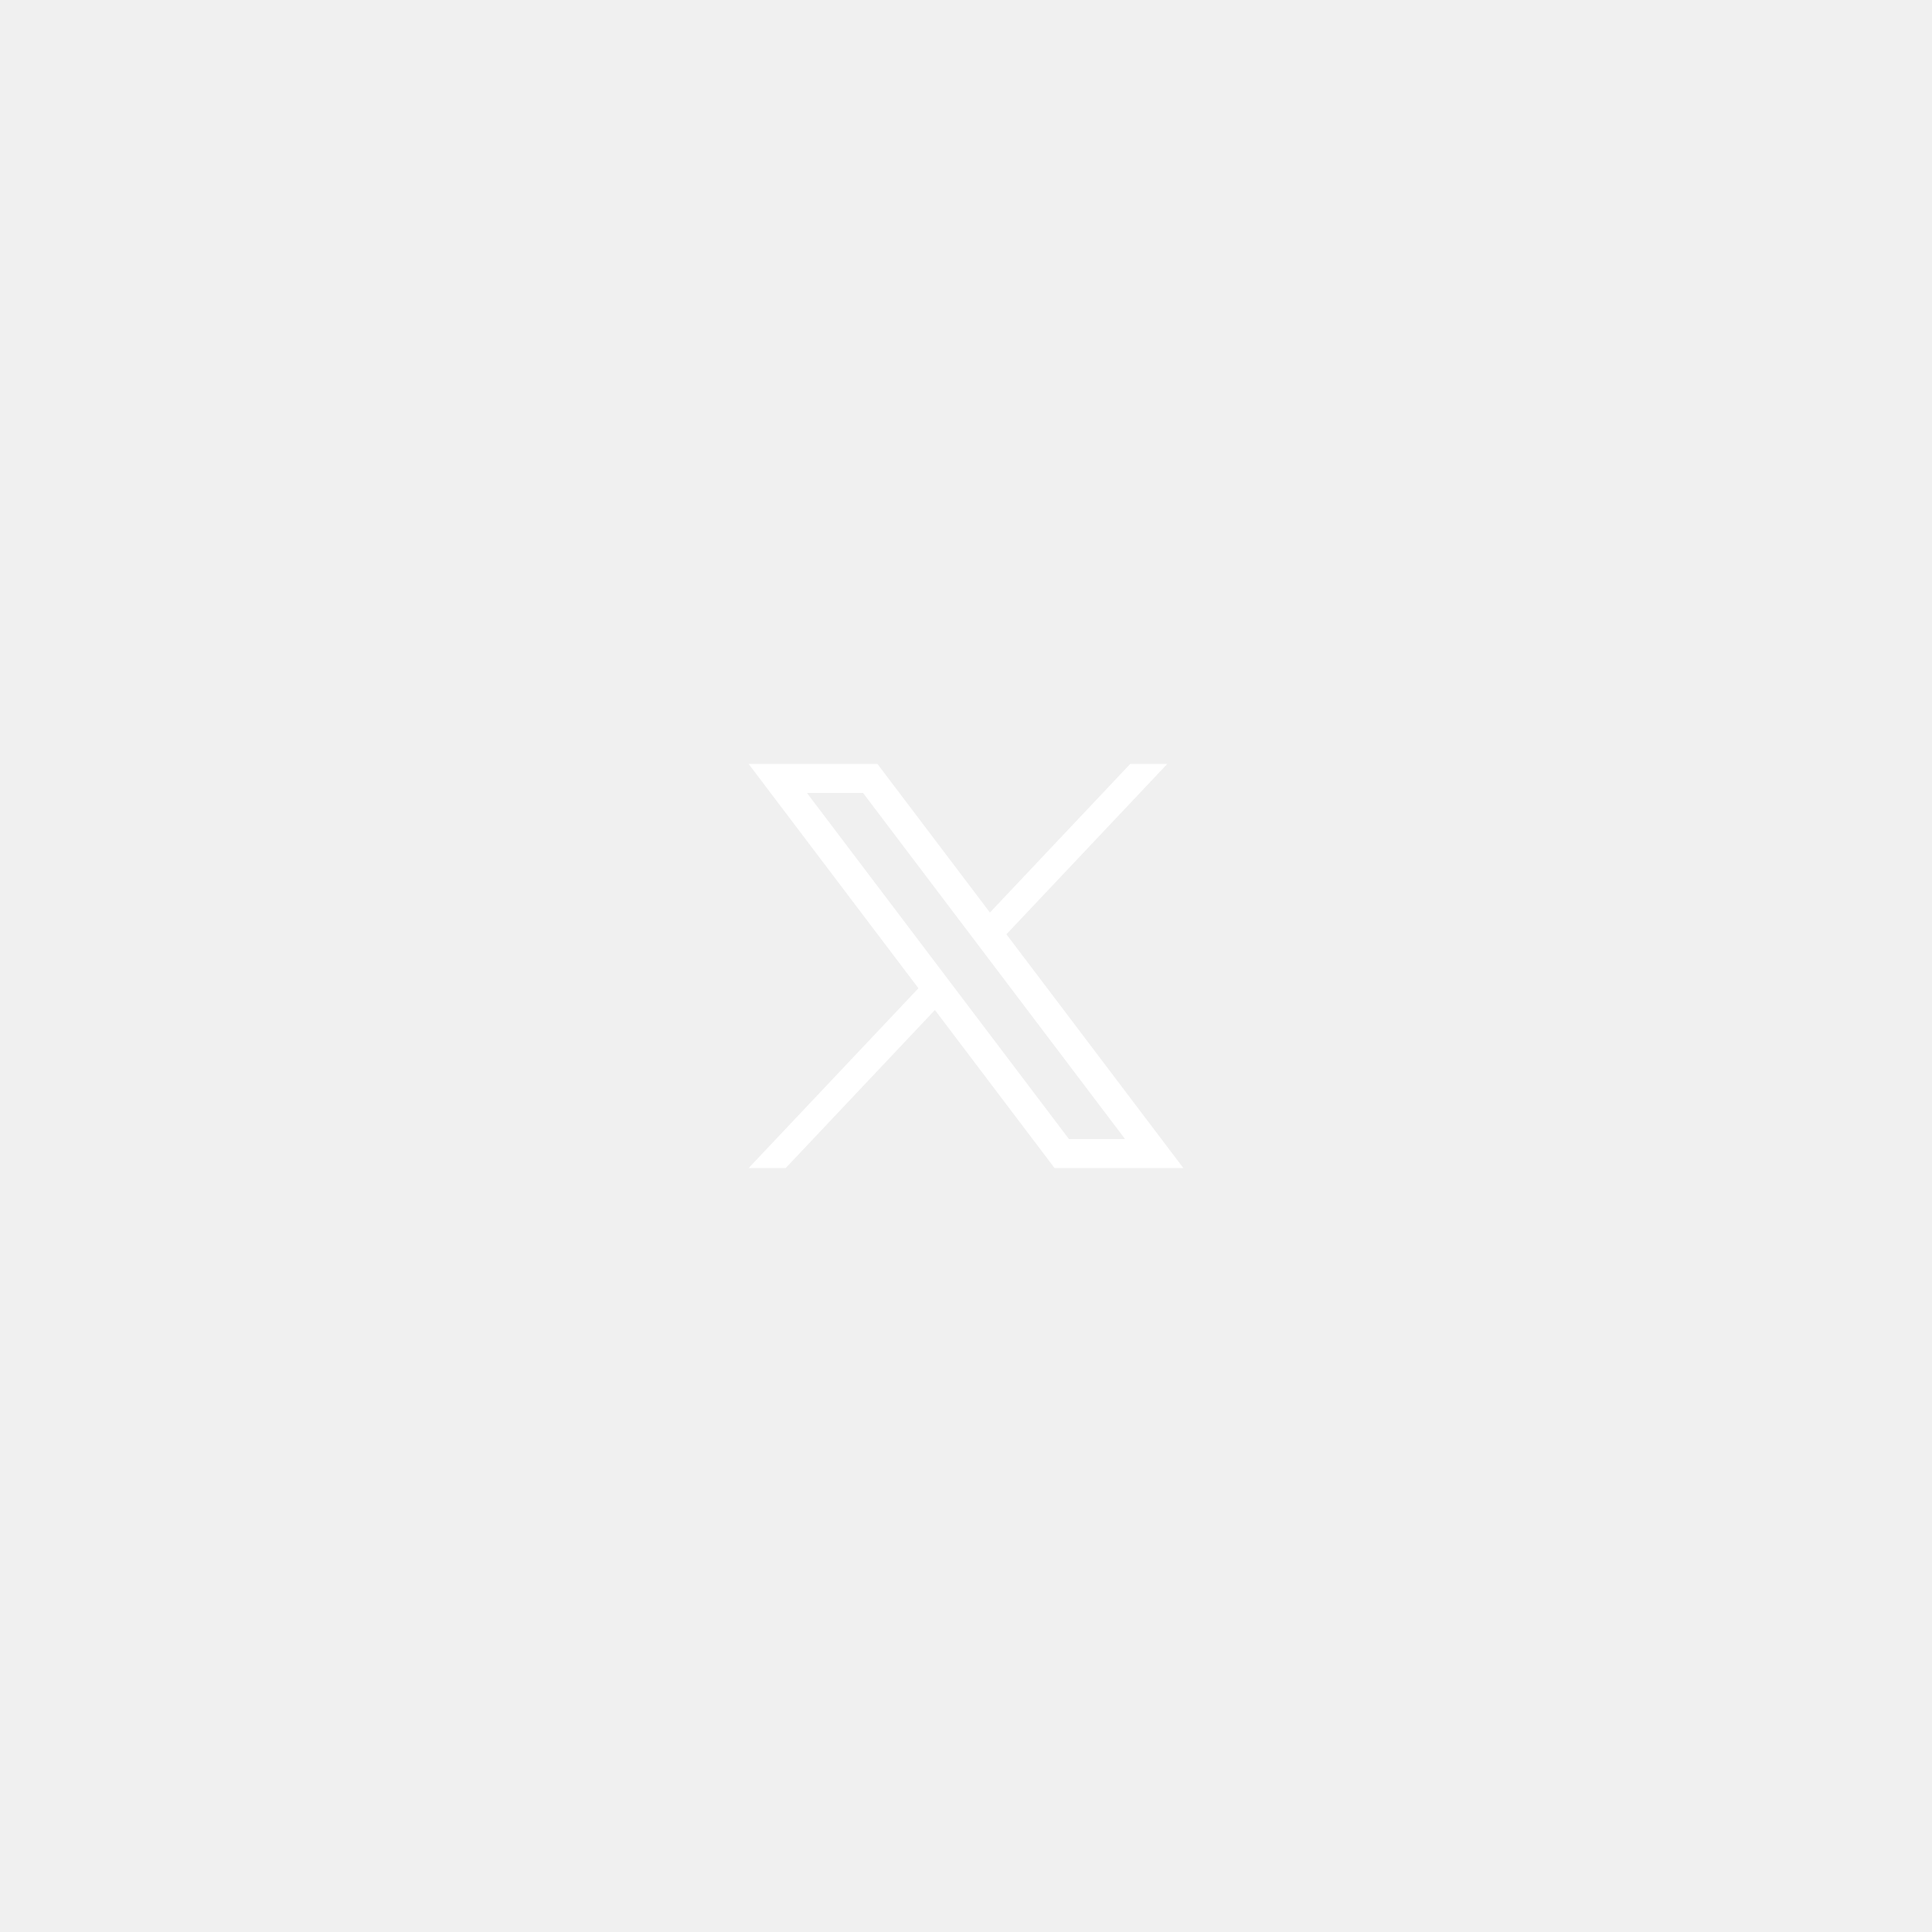
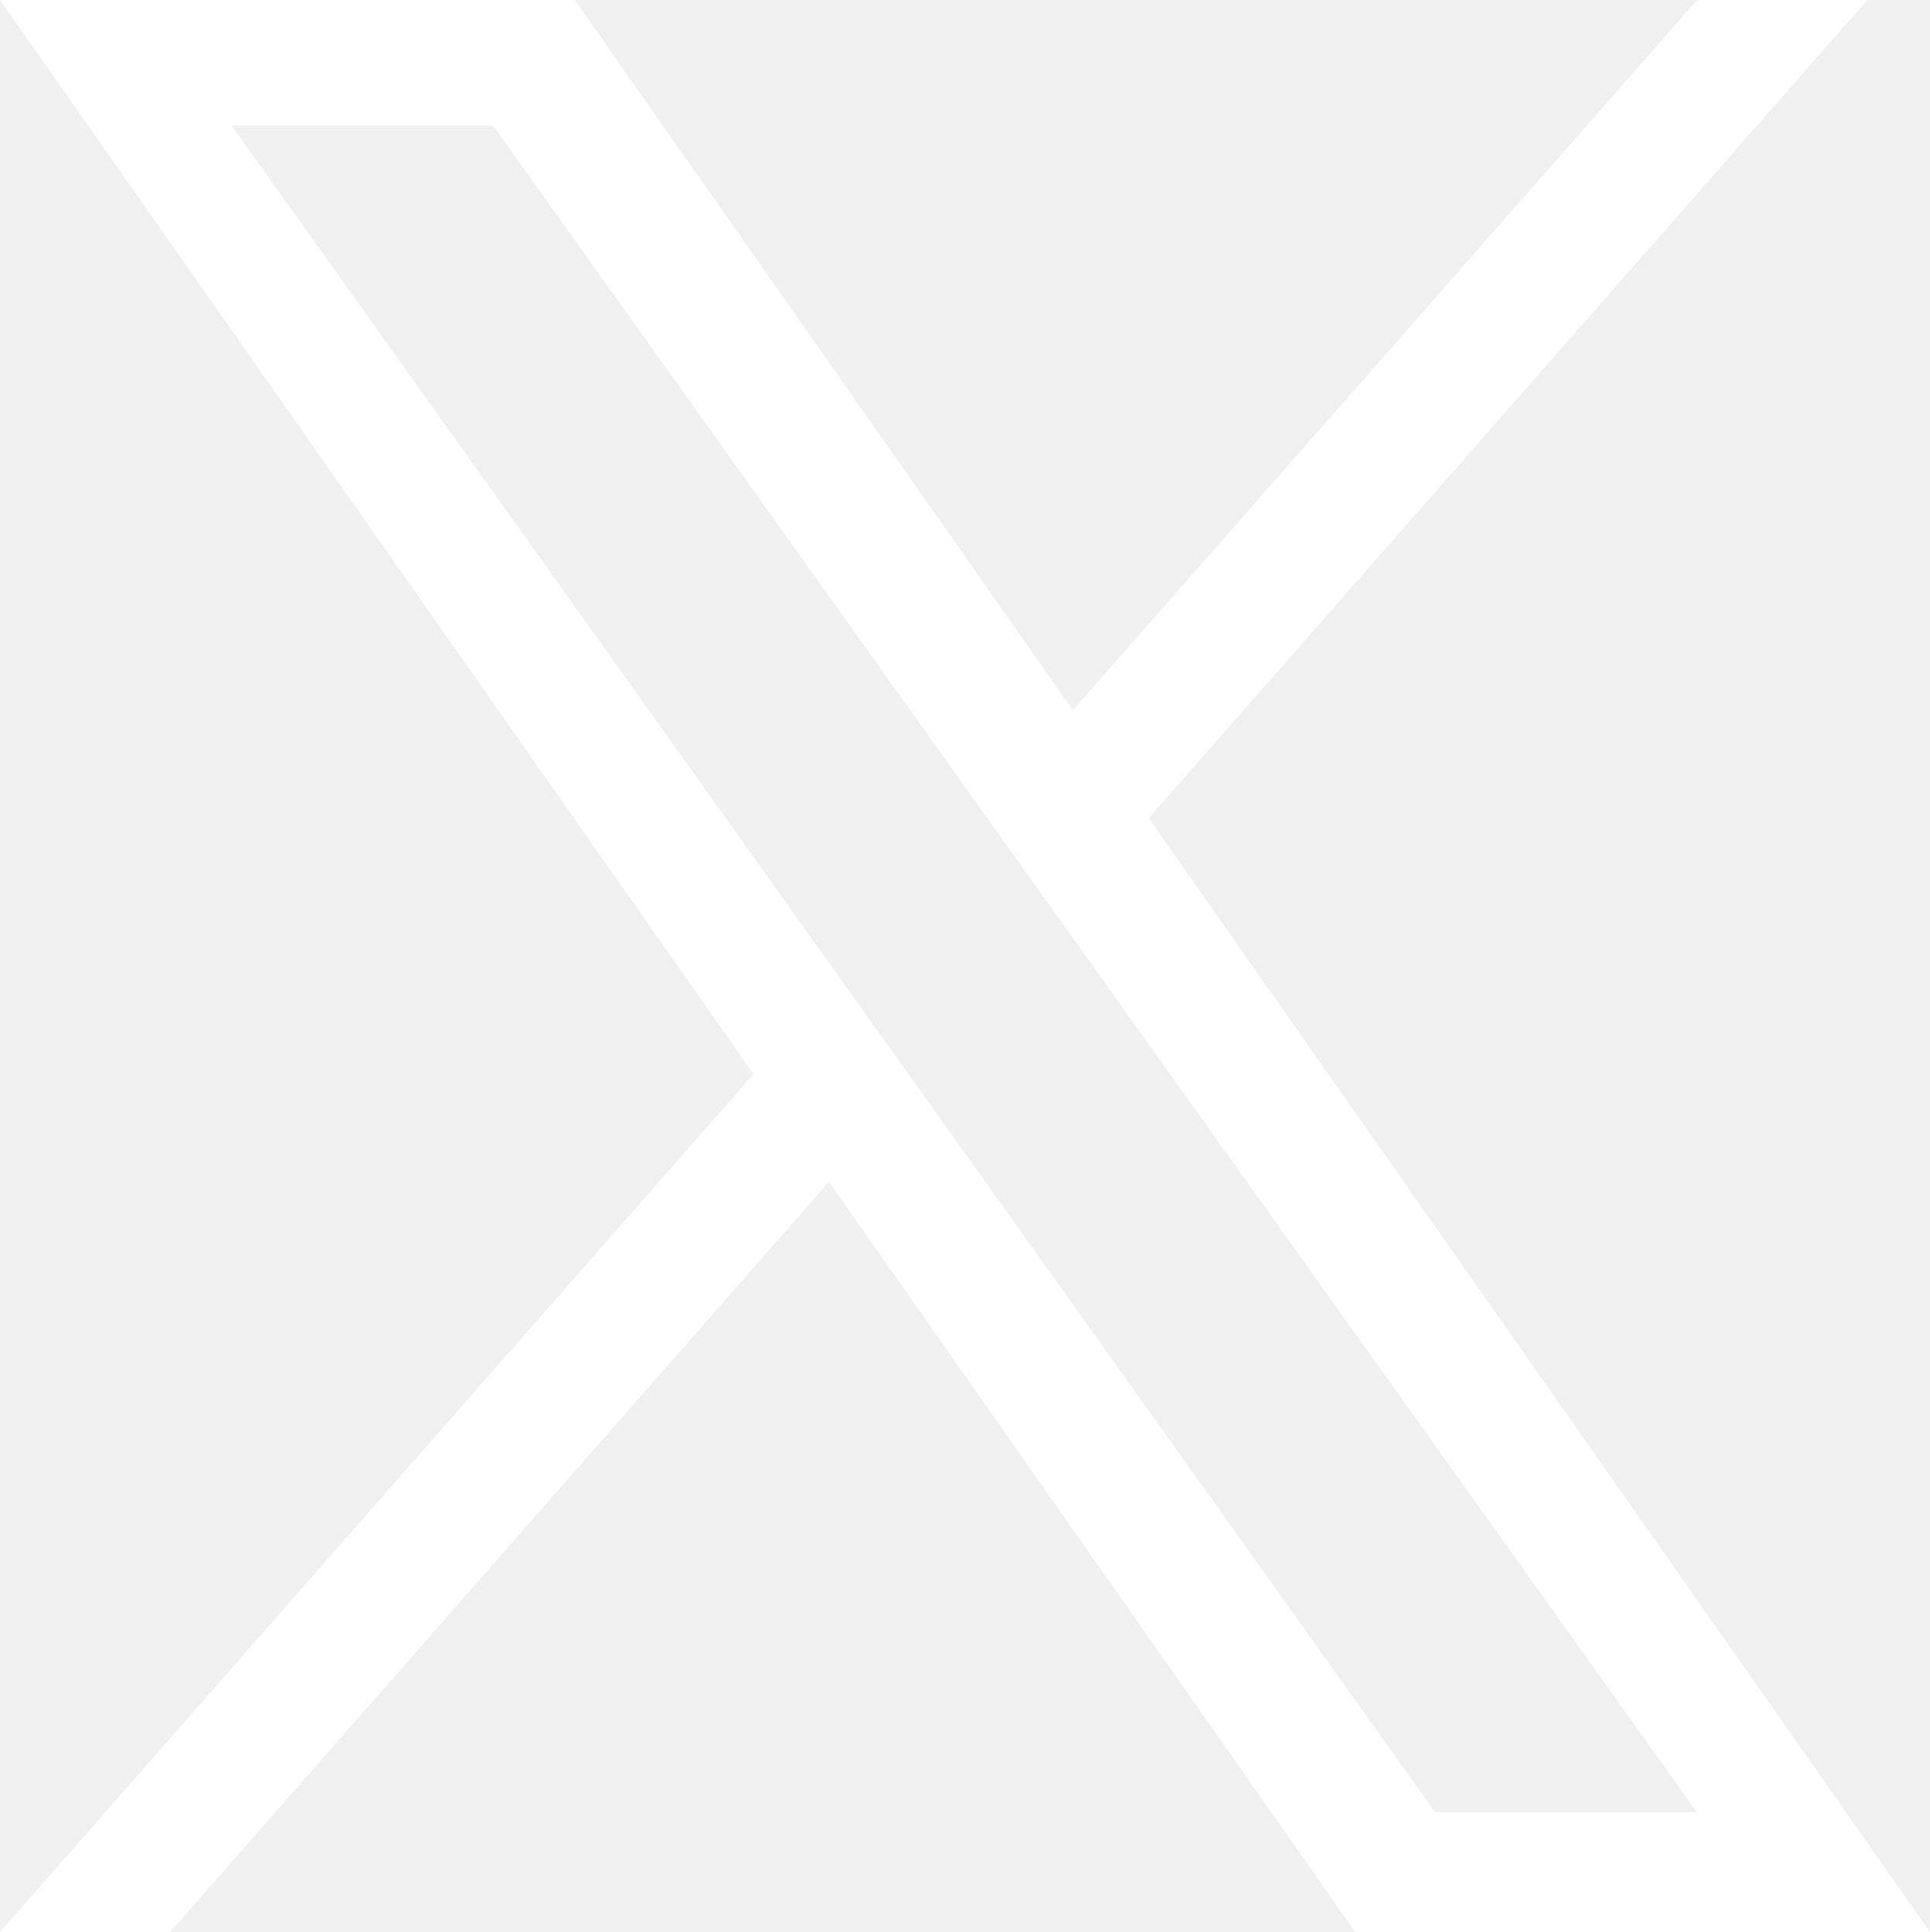
- <svg xmlns="http://www.w3.org/2000/svg" width="1200" height="1200" viewBox="0 0 1200 1200" fill="none">
-   <path fill-rule="evenodd" clip-rule="evenodd" d="M580.691 627.334L655 725.5H735L625.094 580.308L725 474.5H702L614.86 566.788L545 474.5H465L570.457 613.814L465 725.5H488L580.691 627.334ZM501.201 492.5L663.95 707.5H698.799L536.05 492.5H501.201Z" fill="white" />
+ <svg xmlns="http://www.w3.org/2000/svg" width="300" height="300.251" version="1.1">
+   <path fill="#fff" d="M178.57 127.15 290.27 0h-26.46l-97.03 110.38L89.34 0H0l117.13 166.93L0 300.25h26.46l102.4-116.59 81.8 116.59h89.34M36.01 19.54H76.66l187.13 262.13h-40.66" />
</svg>
